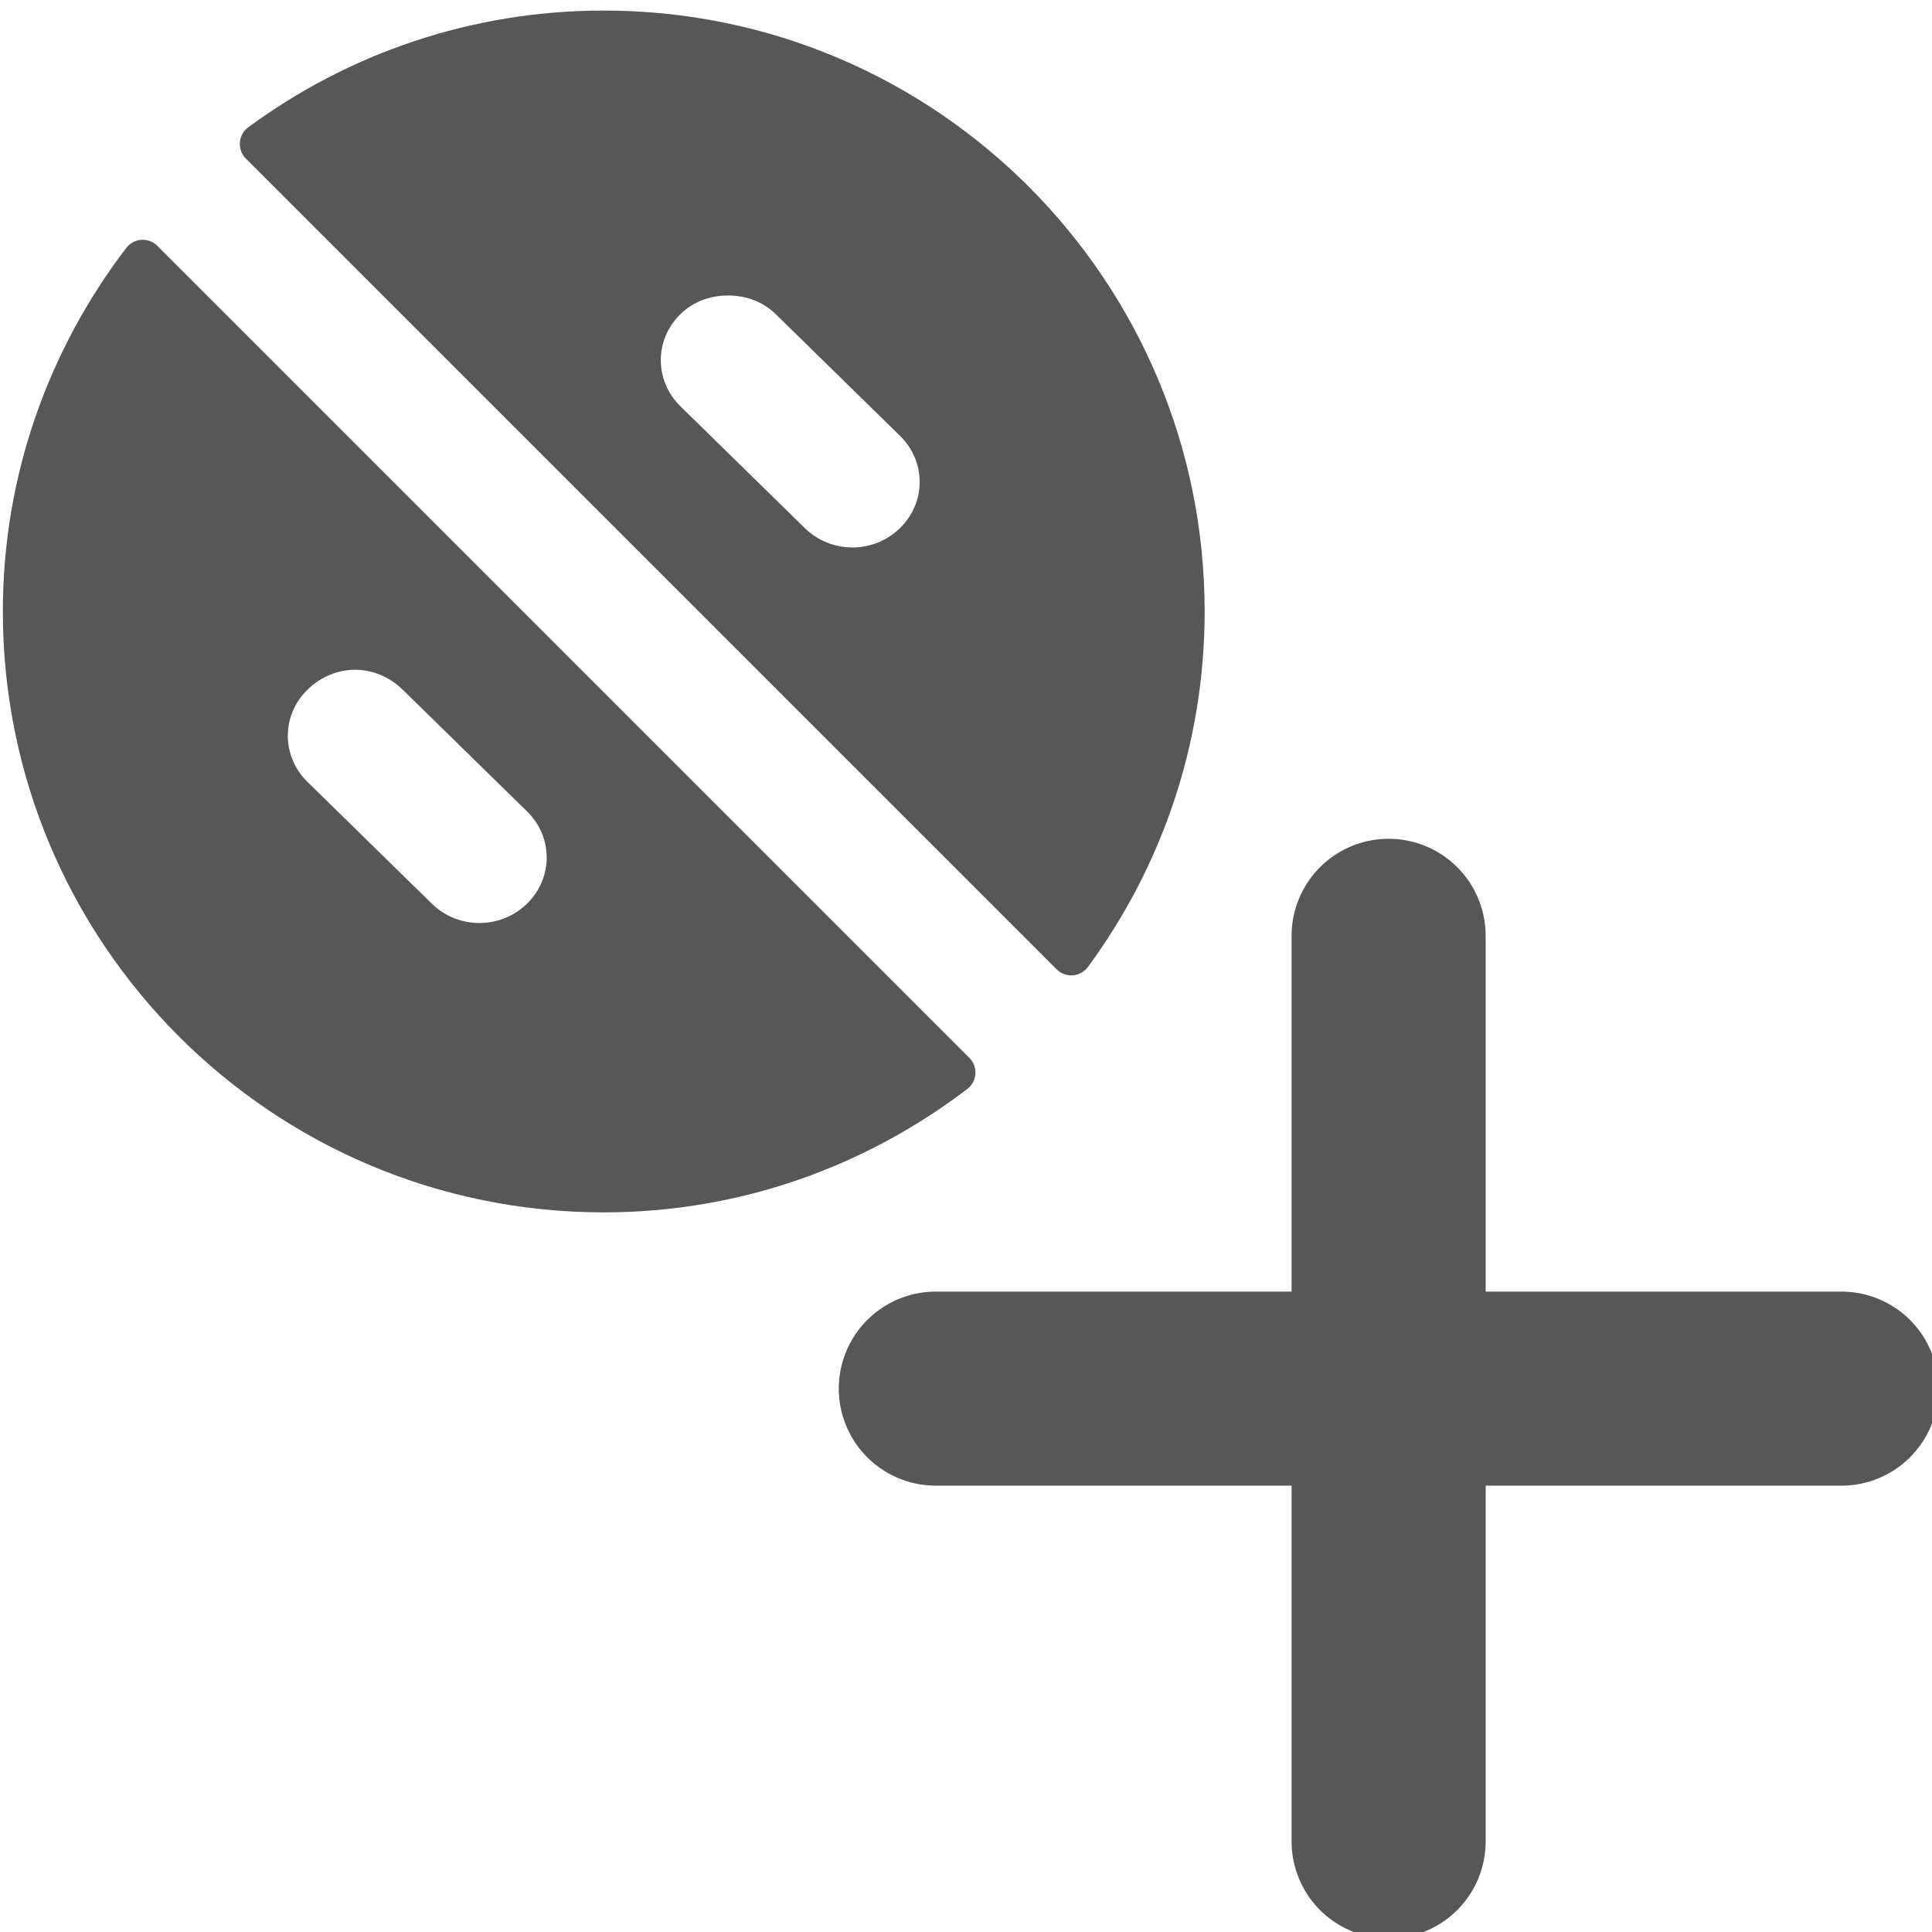
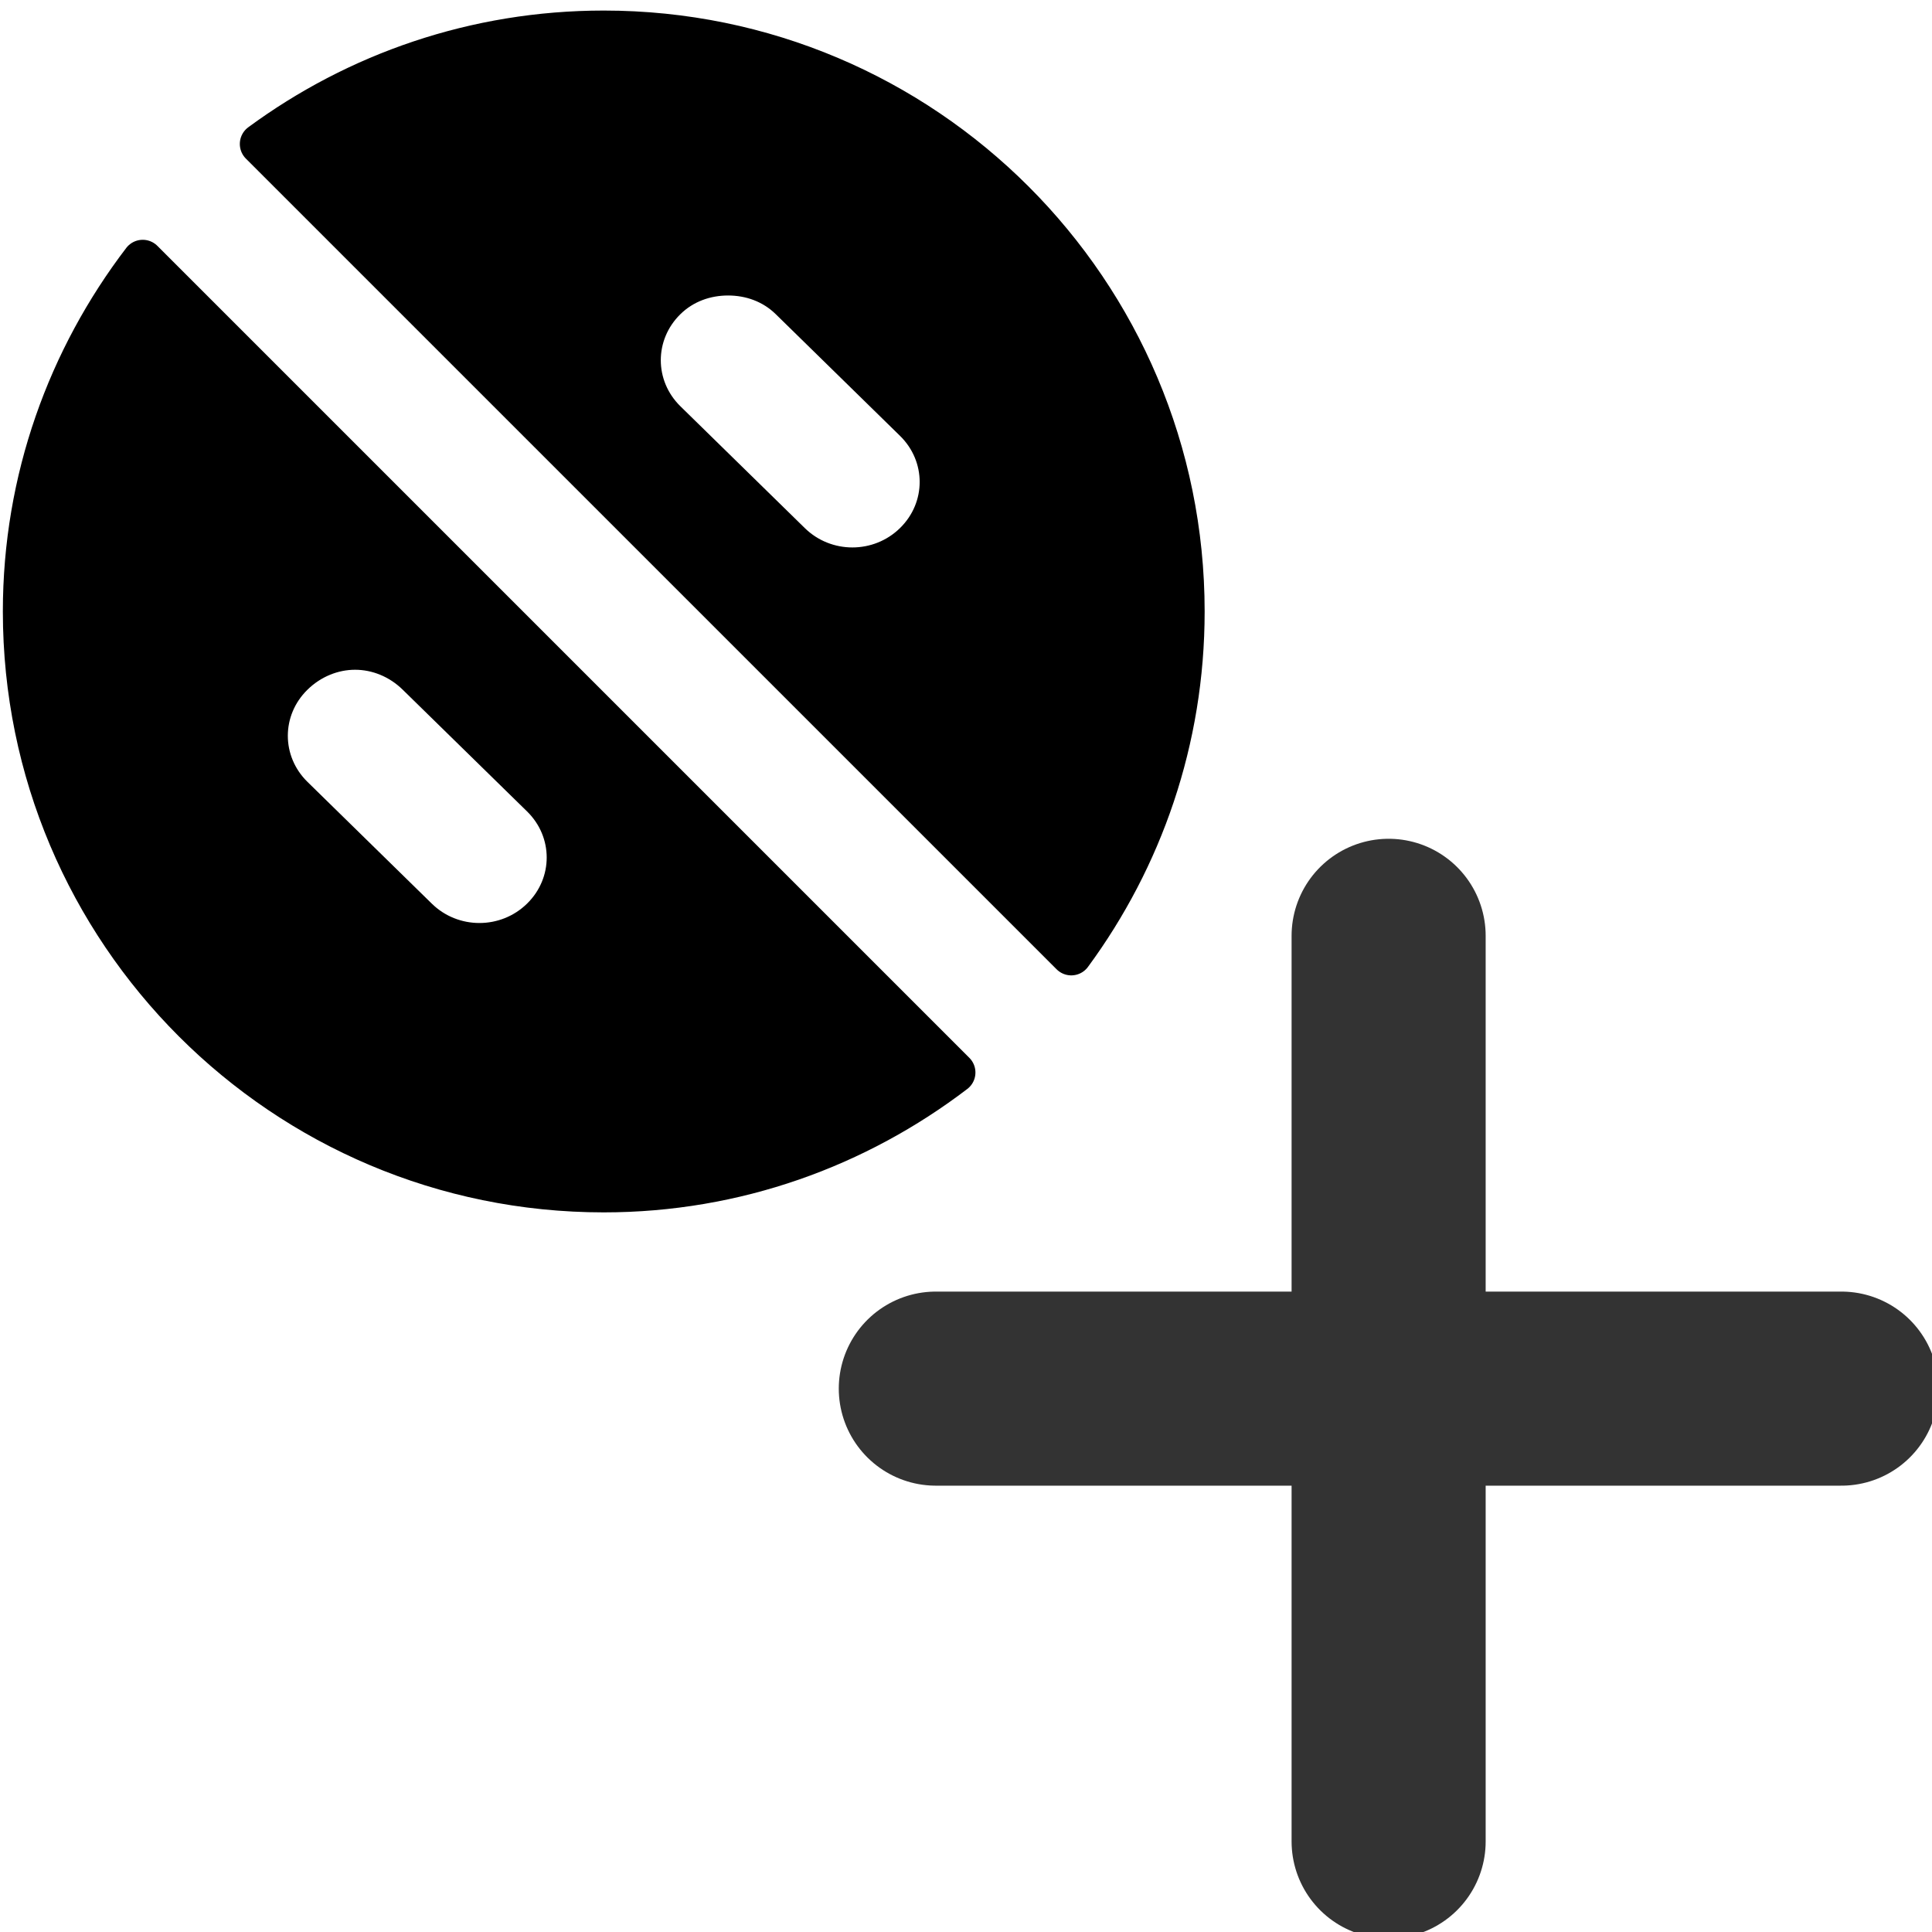
<svg xmlns="http://www.w3.org/2000/svg" width="64px" height="64px" id="svg2816" version="1.1">
  <defs id="defs2818">
    </defs>
  <g id="layer1" style="opacity:1">
-     <path id="path4897" style="opacity:0.66;fill:none;stroke:#000000;stroke-width:6.429;stroke-linecap:round;stroke-linejoin:miter;stroke-miterlimit:4;stroke-dasharray:none;stroke-opacity:1" d="M 31,46 L 61,46 M 46,31 L 46,61" />
-     <path style="opacity:0.66;fill:#000000;fill-opacity:1;fill-rule:evenodd;stroke:#000000;stroke-width:1.373;stroke-linecap:round;stroke-linejoin:round;stroke-miterlimit:4;stroke-dasharray:none;stroke-opacity:1" d="M 20,1.036 C 15.742,1.036 11.817,2.425 8.631,4.769 L 35.487,31.624 C 37.831,28.438 39.219,24.514 39.219,20.256 C 39.219,9.641 30.614,1.036 20,1.036 L 20,1.036 z M 4.728,8.63 C 2.262,11.861 0.781,15.877 0.781,20.256 C 0.781,30.87 9.386,39.475 20,39.475 C 24.378,39.475 28.394,37.993 31.626,35.528 L 4.728,8.63 z M 24.118,9.102 C 24.863,9.102 25.607,9.357 26.178,9.917 L 30.296,13.949 C 31.437,15.068 31.437,16.863 30.296,17.982 C 29.155,19.101 27.318,19.101 26.178,17.982 L 22.059,13.949 C 20.918,12.83 20.918,11.036 22.059,9.917 C 22.63,9.357 23.374,9.102 24.118,9.102 z M 11.763,21.5 C 12.508,21.5 13.252,21.798 13.822,22.358 L 17.941,26.39 C 19.082,27.509 19.082,29.304 17.941,30.423 C 16.8,31.542 14.963,31.542 13.822,30.423 L 9.704,26.39 C 8.563,25.271 8.563,23.477 9.704,22.358 C 10.274,21.798 11.019,21.5 11.763,21.5 L 11.763,21.5 z" id="path4872" />
+     <path id="path4897" style="opacity:0.8;fill:none;stroke:#000000;stroke-width:6.429;stroke-linecap:round;stroke-linejoin:miter;stroke-miterlimit:4;stroke-dasharray:none;stroke-opacity:1" d="M 31,46 L 61,46 M 46,31 L 46,61" />
+     <path style="opacity:1;fill:#000000;fill-opacity:1;fill-rule:evenodd;stroke:#000000;stroke-width:1.373;stroke-linecap:round;stroke-linejoin:round;stroke-miterlimit:4;stroke-dasharray:none;stroke-opacity:1" d="M 20,1.036 C 15.742,1.036 11.817,2.425 8.631,4.769 L 35.487,31.624 C 37.831,28.438 39.219,24.514 39.219,20.256 C 39.219,9.641 30.614,1.036 20,1.036 L 20,1.036 z M 4.728,8.63 C 2.262,11.861 0.781,15.877 0.781,20.256 C 0.781,30.87 9.386,39.475 20,39.475 C 24.378,39.475 28.394,37.993 31.626,35.528 L 4.728,8.63 z M 24.118,9.102 C 24.863,9.102 25.607,9.357 26.178,9.917 L 30.296,13.949 C 31.437,15.068 31.437,16.863 30.296,17.982 C 29.155,19.101 27.318,19.101 26.178,17.982 L 22.059,13.949 C 20.918,12.83 20.918,11.036 22.059,9.917 C 22.63,9.357 23.374,9.102 24.118,9.102 z M 11.763,21.5 C 12.508,21.5 13.252,21.798 13.822,22.358 L 17.941,26.39 C 19.082,27.509 19.082,29.304 17.941,30.423 C 16.8,31.542 14.963,31.542 13.822,30.423 L 9.704,26.39 C 8.563,25.271 8.563,23.477 9.704,22.358 C 10.274,21.798 11.019,21.5 11.763,21.5 L 11.763,21.5 z" id="path4872" />
  </g>
</svg>
